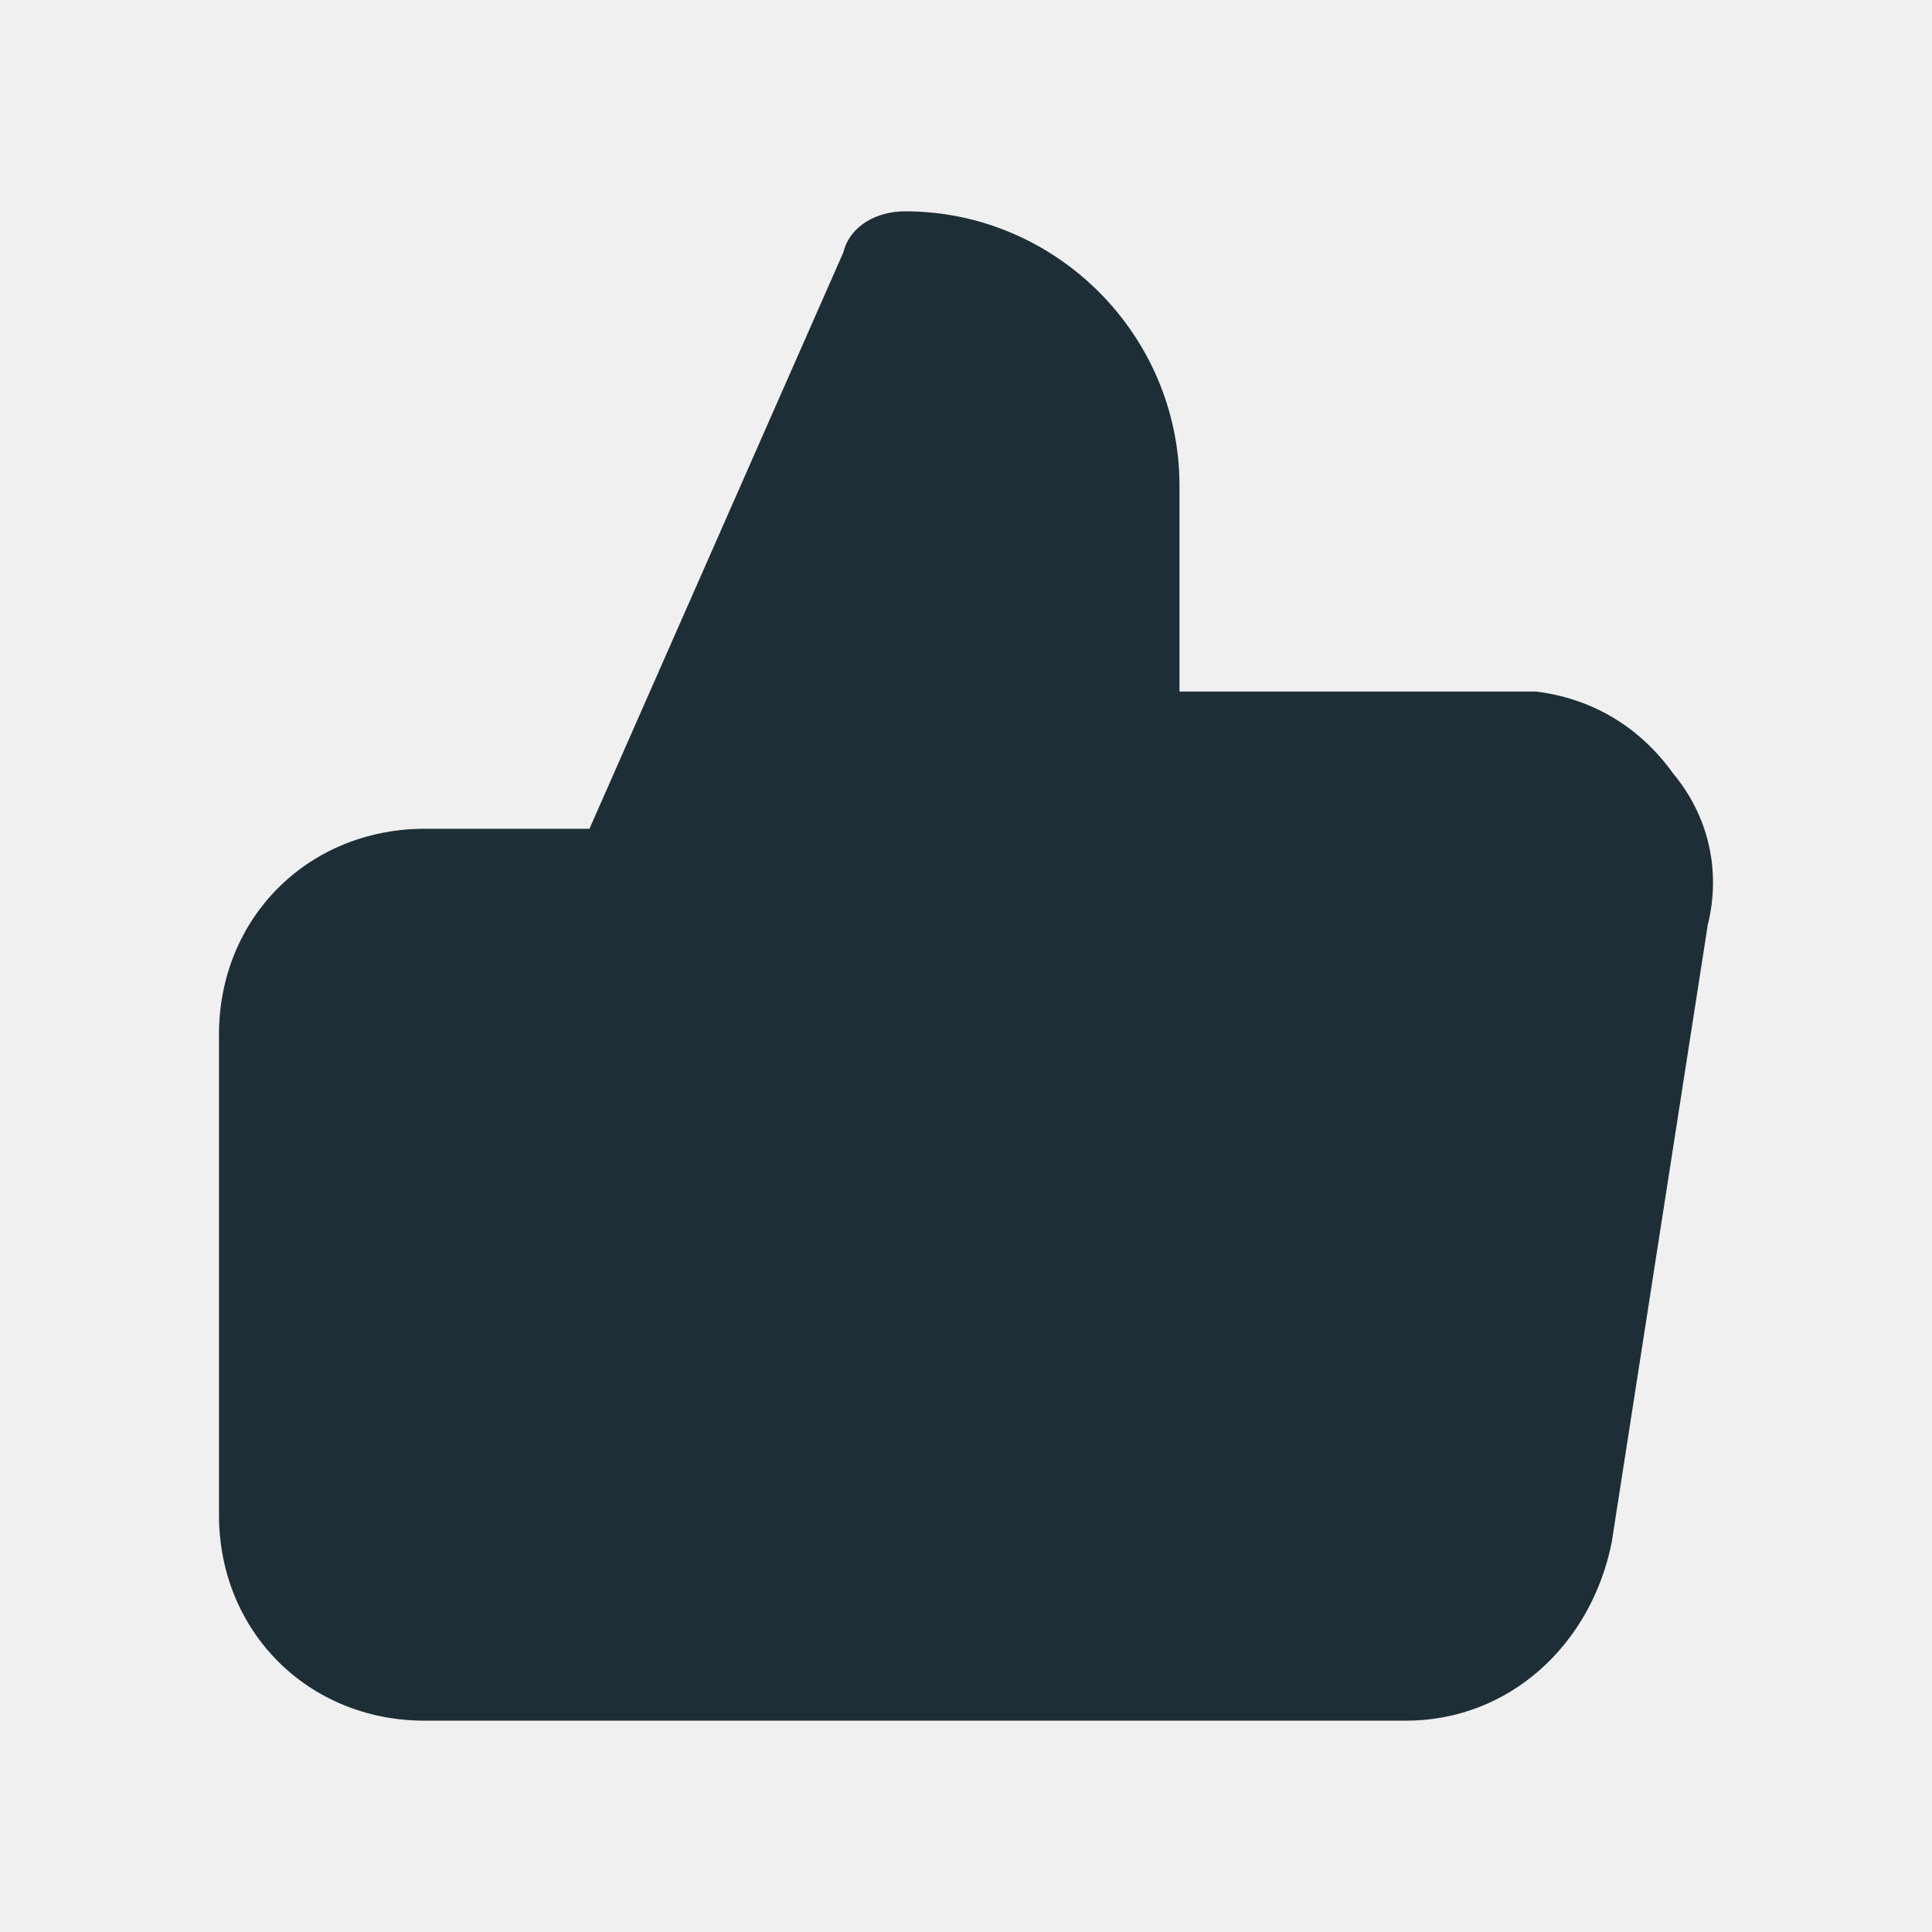
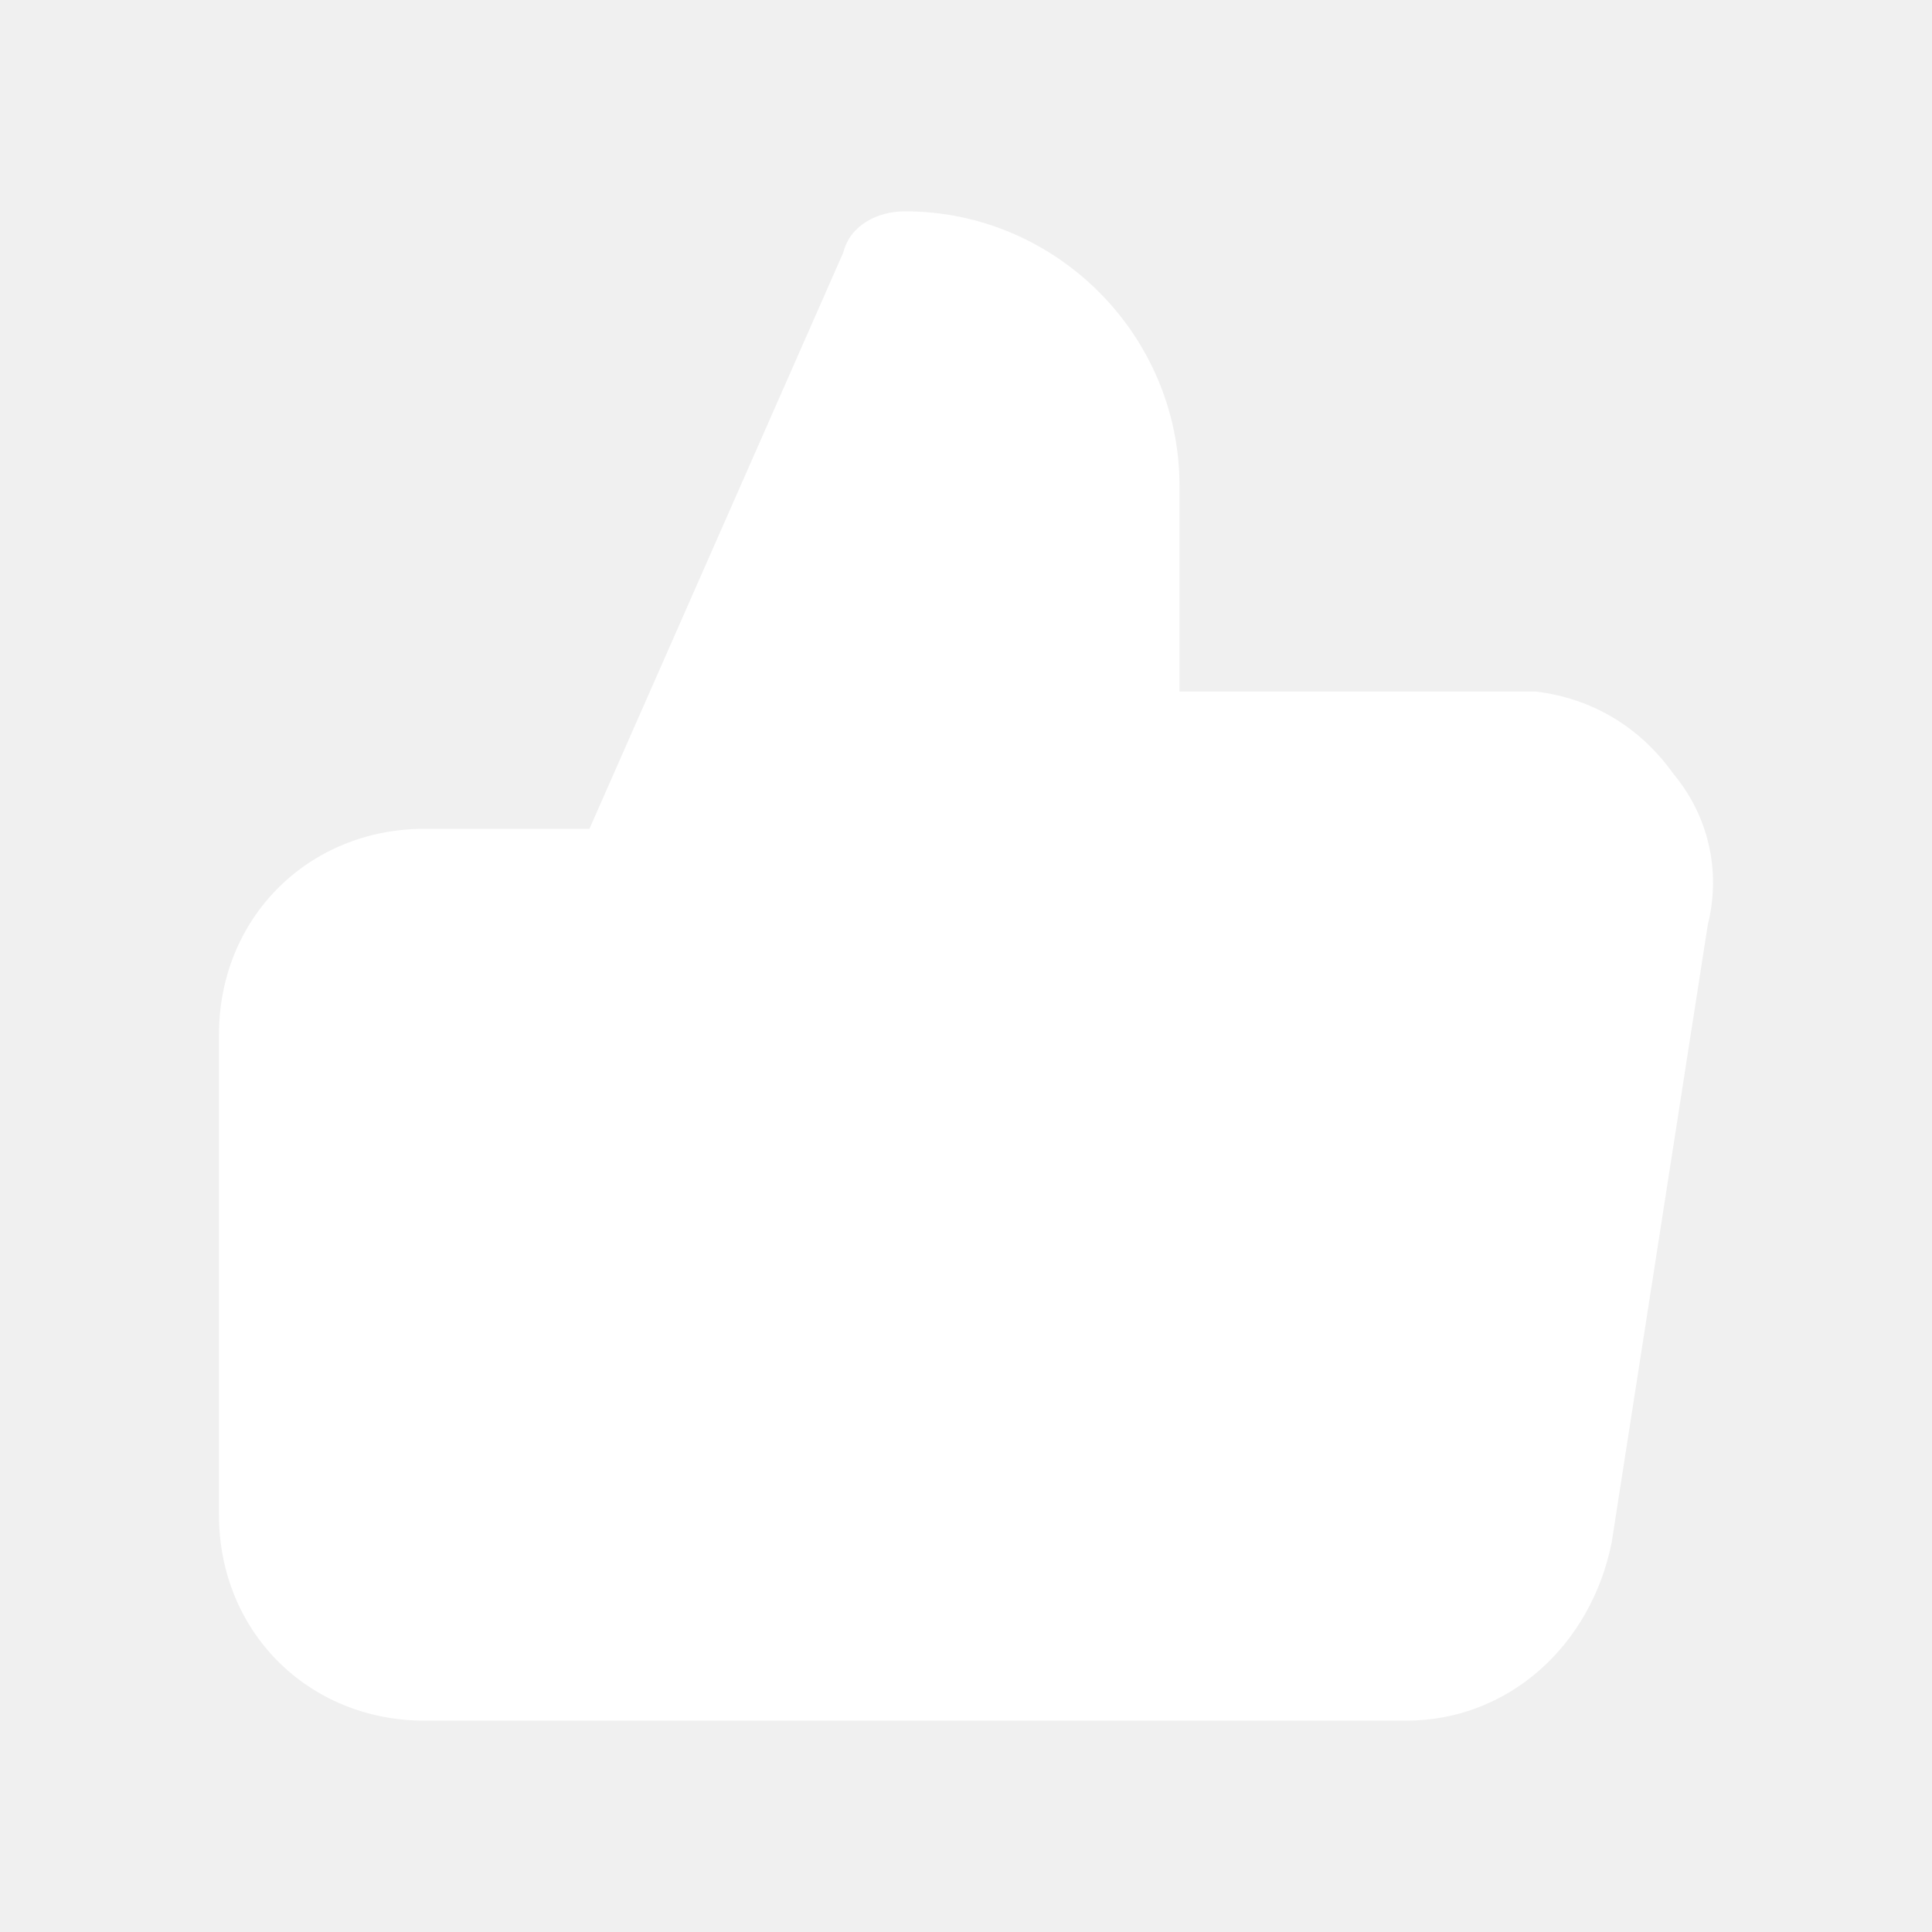
<svg xmlns="http://www.w3.org/2000/svg" width="100%" height="100%" viewBox="0 0 512 512" version="1.1" xml:space="preserve" style="fill-rule:evenodd;clip-rule:evenodd;stroke-linejoin:round;stroke-miterlimit:2;">
  <g>
-     <path d="M372.576,456l-260,0c-30.909,0 -54.545,-23.636 -54.545,-54.545l-0,-127.273c-0,-30.909 23.636,-54.546 54.545,-54.546l43.636,0l67.273,-152.727c1.818,-7.273 9.091,-10.909 16.364,-10.909c40,-0 72.727,32.727 72.727,72.727l-0,54.546l94.545,-0c14.546,1.818 27.273,9.091 36.364,21.818c9.091,10.909 12.727,25.454 9.091,40l-25.455,163.636c-5.454,27.273 -27.272,47.273 -54.545,47.273Z" style="fill:#1e2e36;" />
+     <path d="M372.576,456l-260,0c-30.909,0 -54.545,-23.636 -54.545,-54.545l-0,-127.273c-0,-30.909 23.636,-54.546 54.545,-54.546l43.636,0l67.273,-152.727c1.818,-7.273 9.091,-10.909 16.364,-10.909c40,-0 72.727,32.727 72.727,72.727l-0,54.546l94.545,-0c14.546,1.818 27.273,9.091 36.364,21.818c9.091,10.909 12.727,25.454 9.091,40l-25.455,163.636c-5.454,27.273 -27.272,47.273 -54.545,47.273Z" style="fill:#ffffff;" />
  </g>
</svg>
